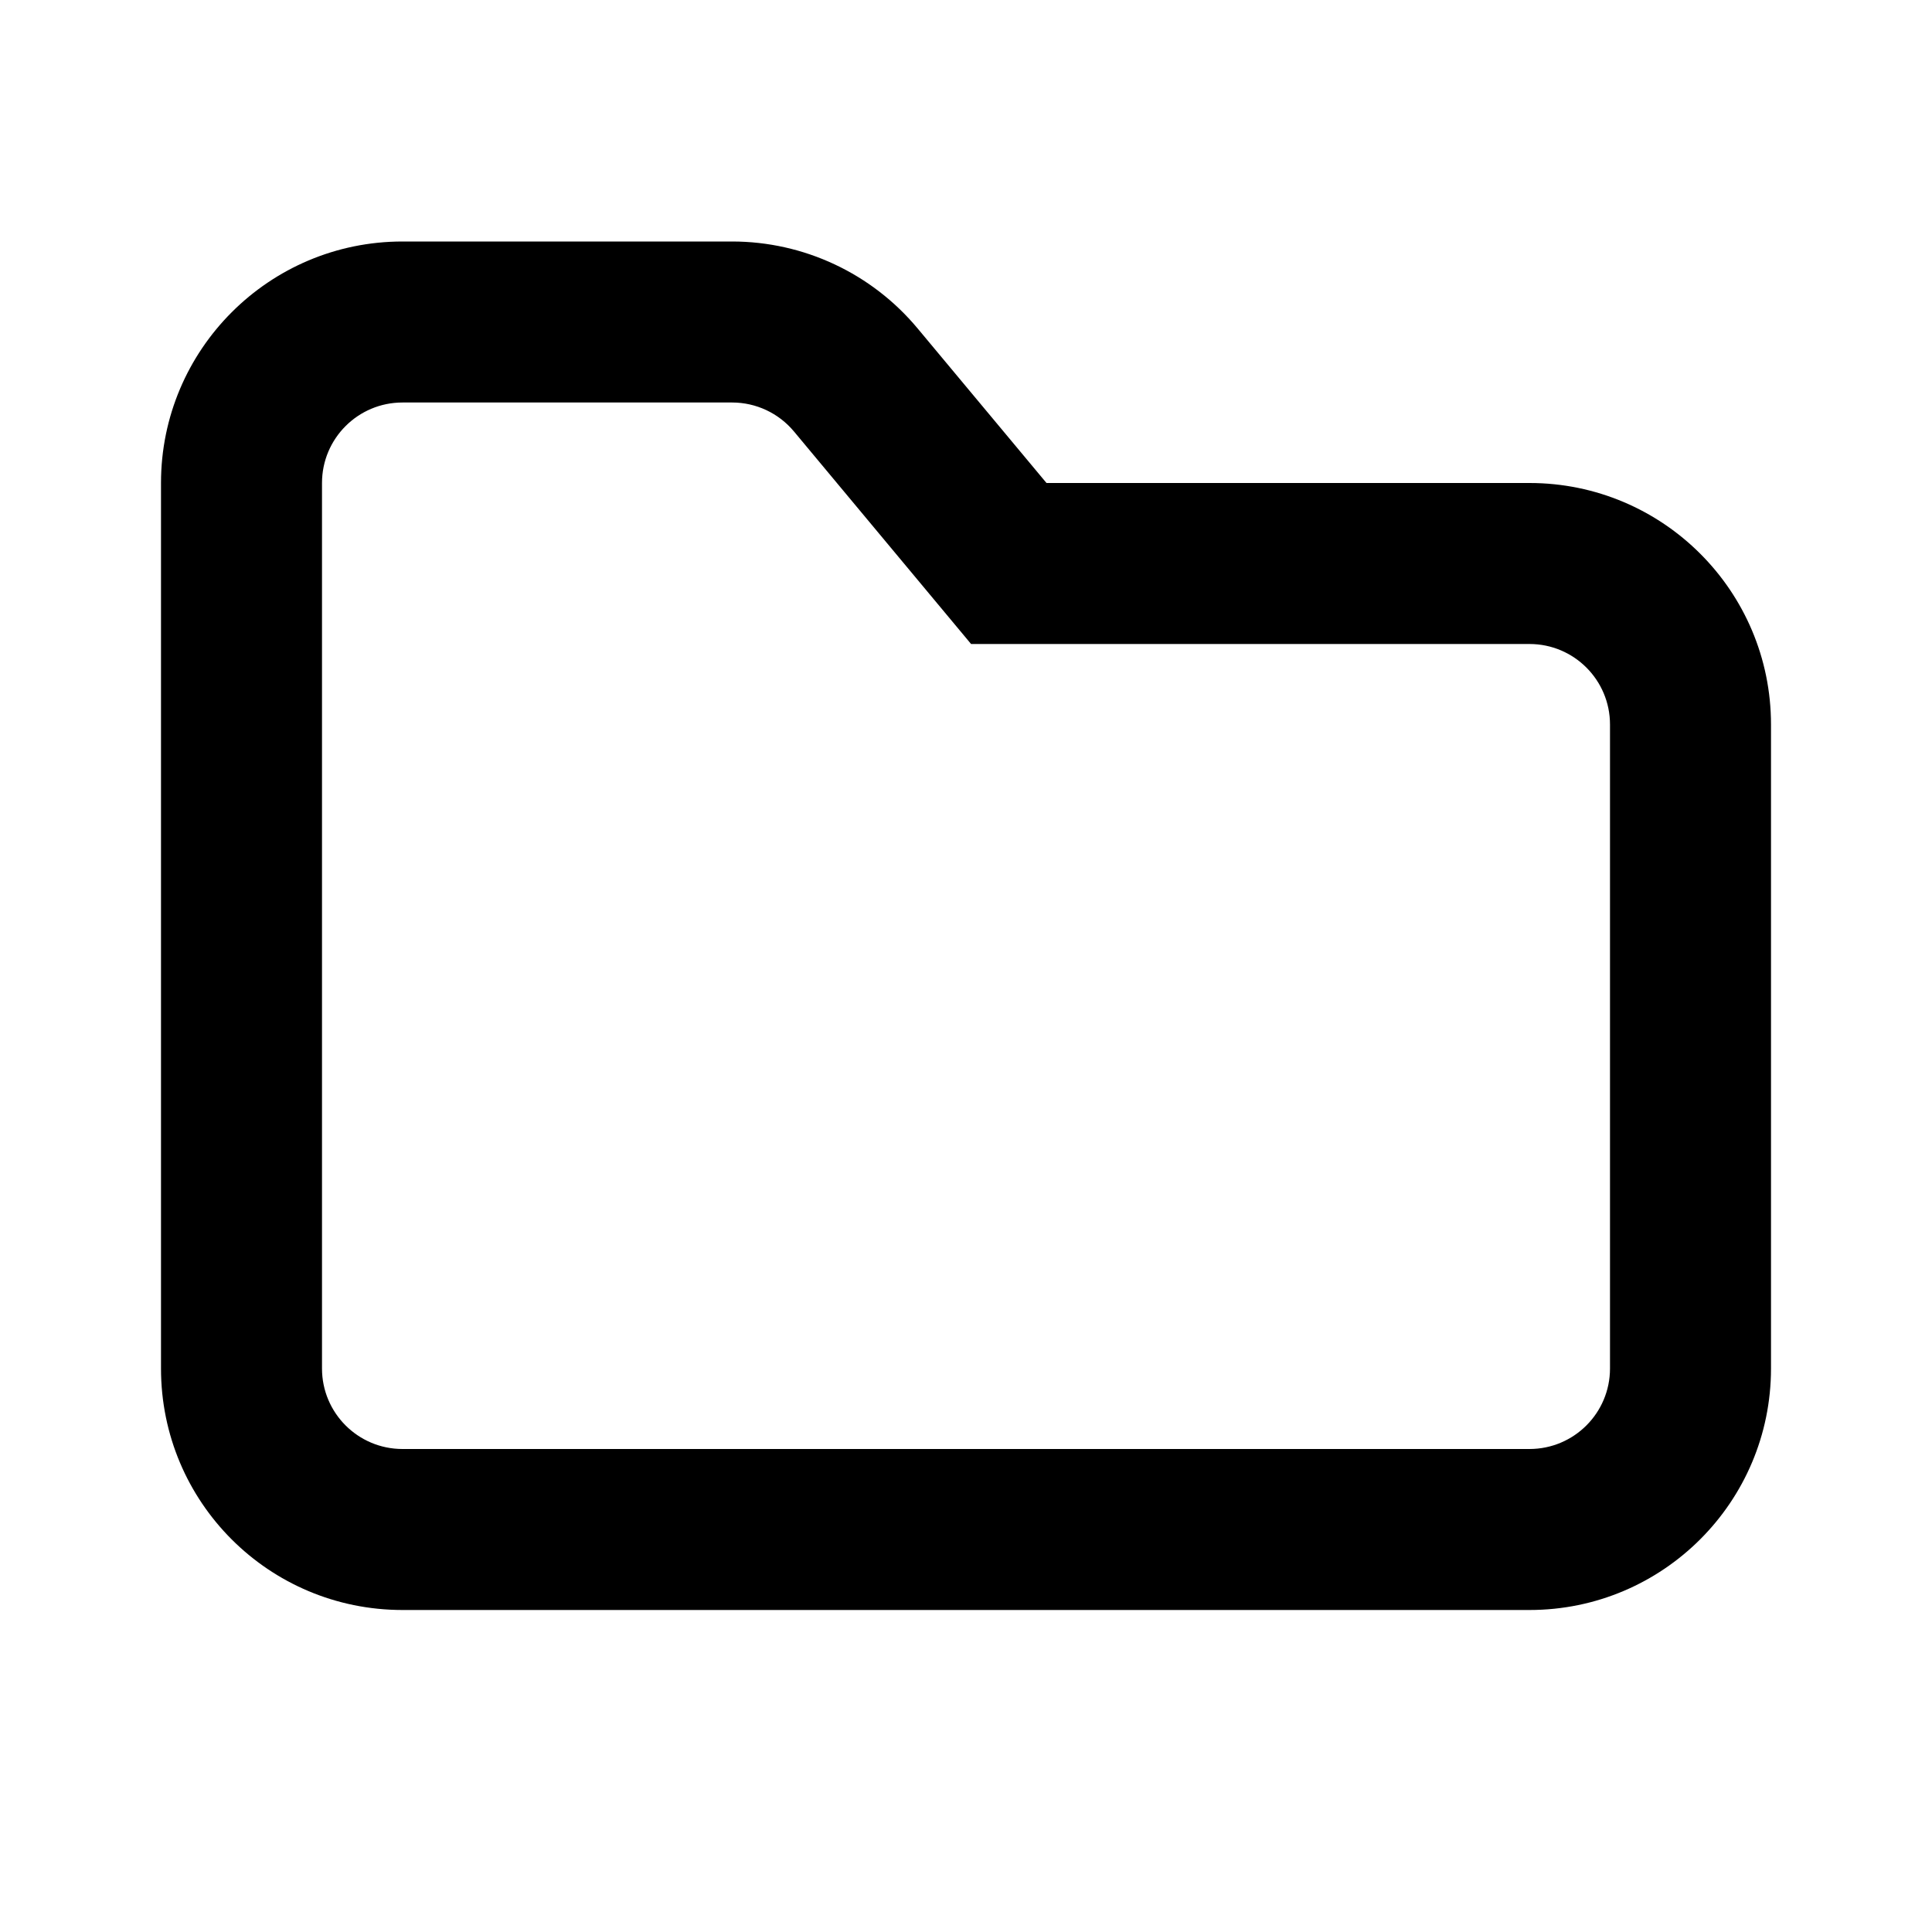
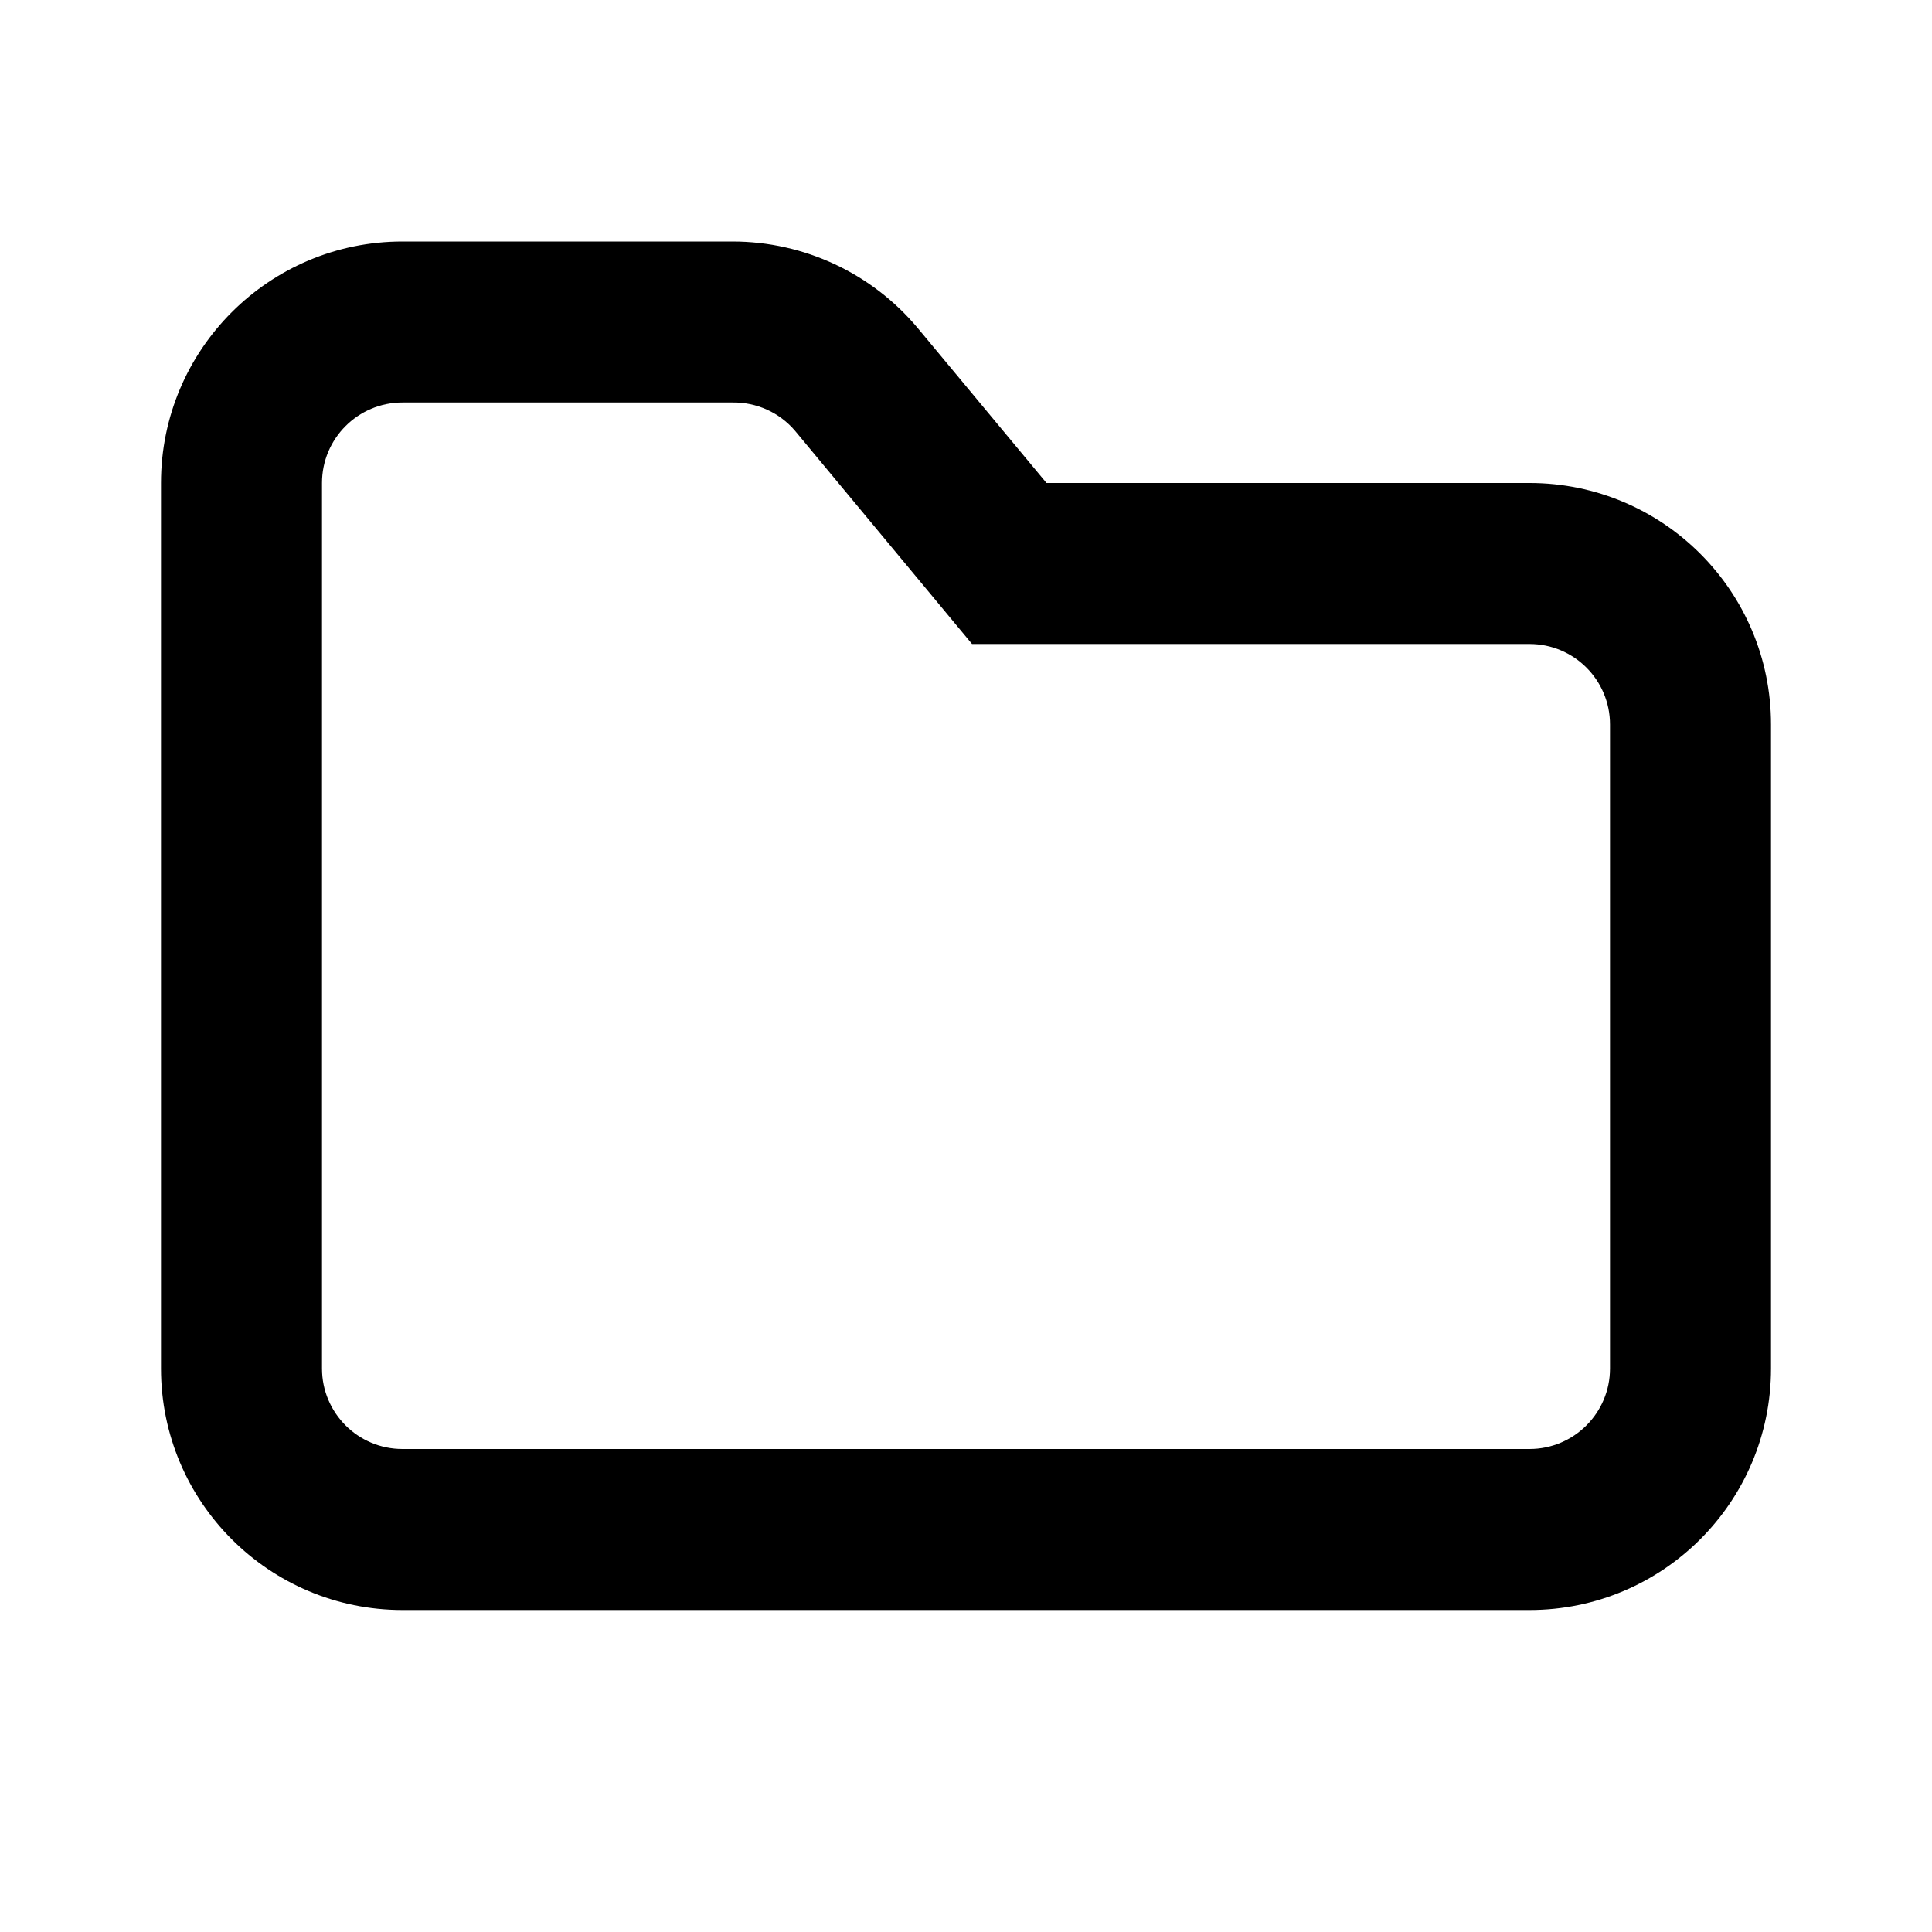
<svg xmlns="http://www.w3.org/2000/svg" viewBox="0 0 96 96">
-   <path fill="currentColor" d="M36.38 12a12 12 0 0 1 9.216 4.32L52 24h24a12 12 0 0 1 12 12v32a12 12 0 0 1-12 12H20c-6.64 0-12-5.36-12-12V24a12 12 0 0 1 12-12zM20 20a4 4 0 0 0-4 4v44a4 4 0 0 0 4 4h56a4 4 0 0 0 4-4V36a4 4 0 0 0-4-4h-27.748l-8.8-10.56A4 4 0 0 0 36.38 20z" />
+   <path fill="currentColor" d="M36.4 12a12 12 0 0 1 9.2 4.3L52 24h24a12 12 0 0 1 12 12v32a12 12 0 0 1-12 12H20A12 12 0 0 1 8 68V24a12 12 0 0 1 12-12zM20 20a4 4 0 0 0-4 4v44a4 4 0 0 0 4 4h56a4 4 0 0 0 4-4V36a4 4 0 0 0-4-4H48.3l-8.8-10.6a4 4 0 0 0-3.1-1.4z" />
</svg>
